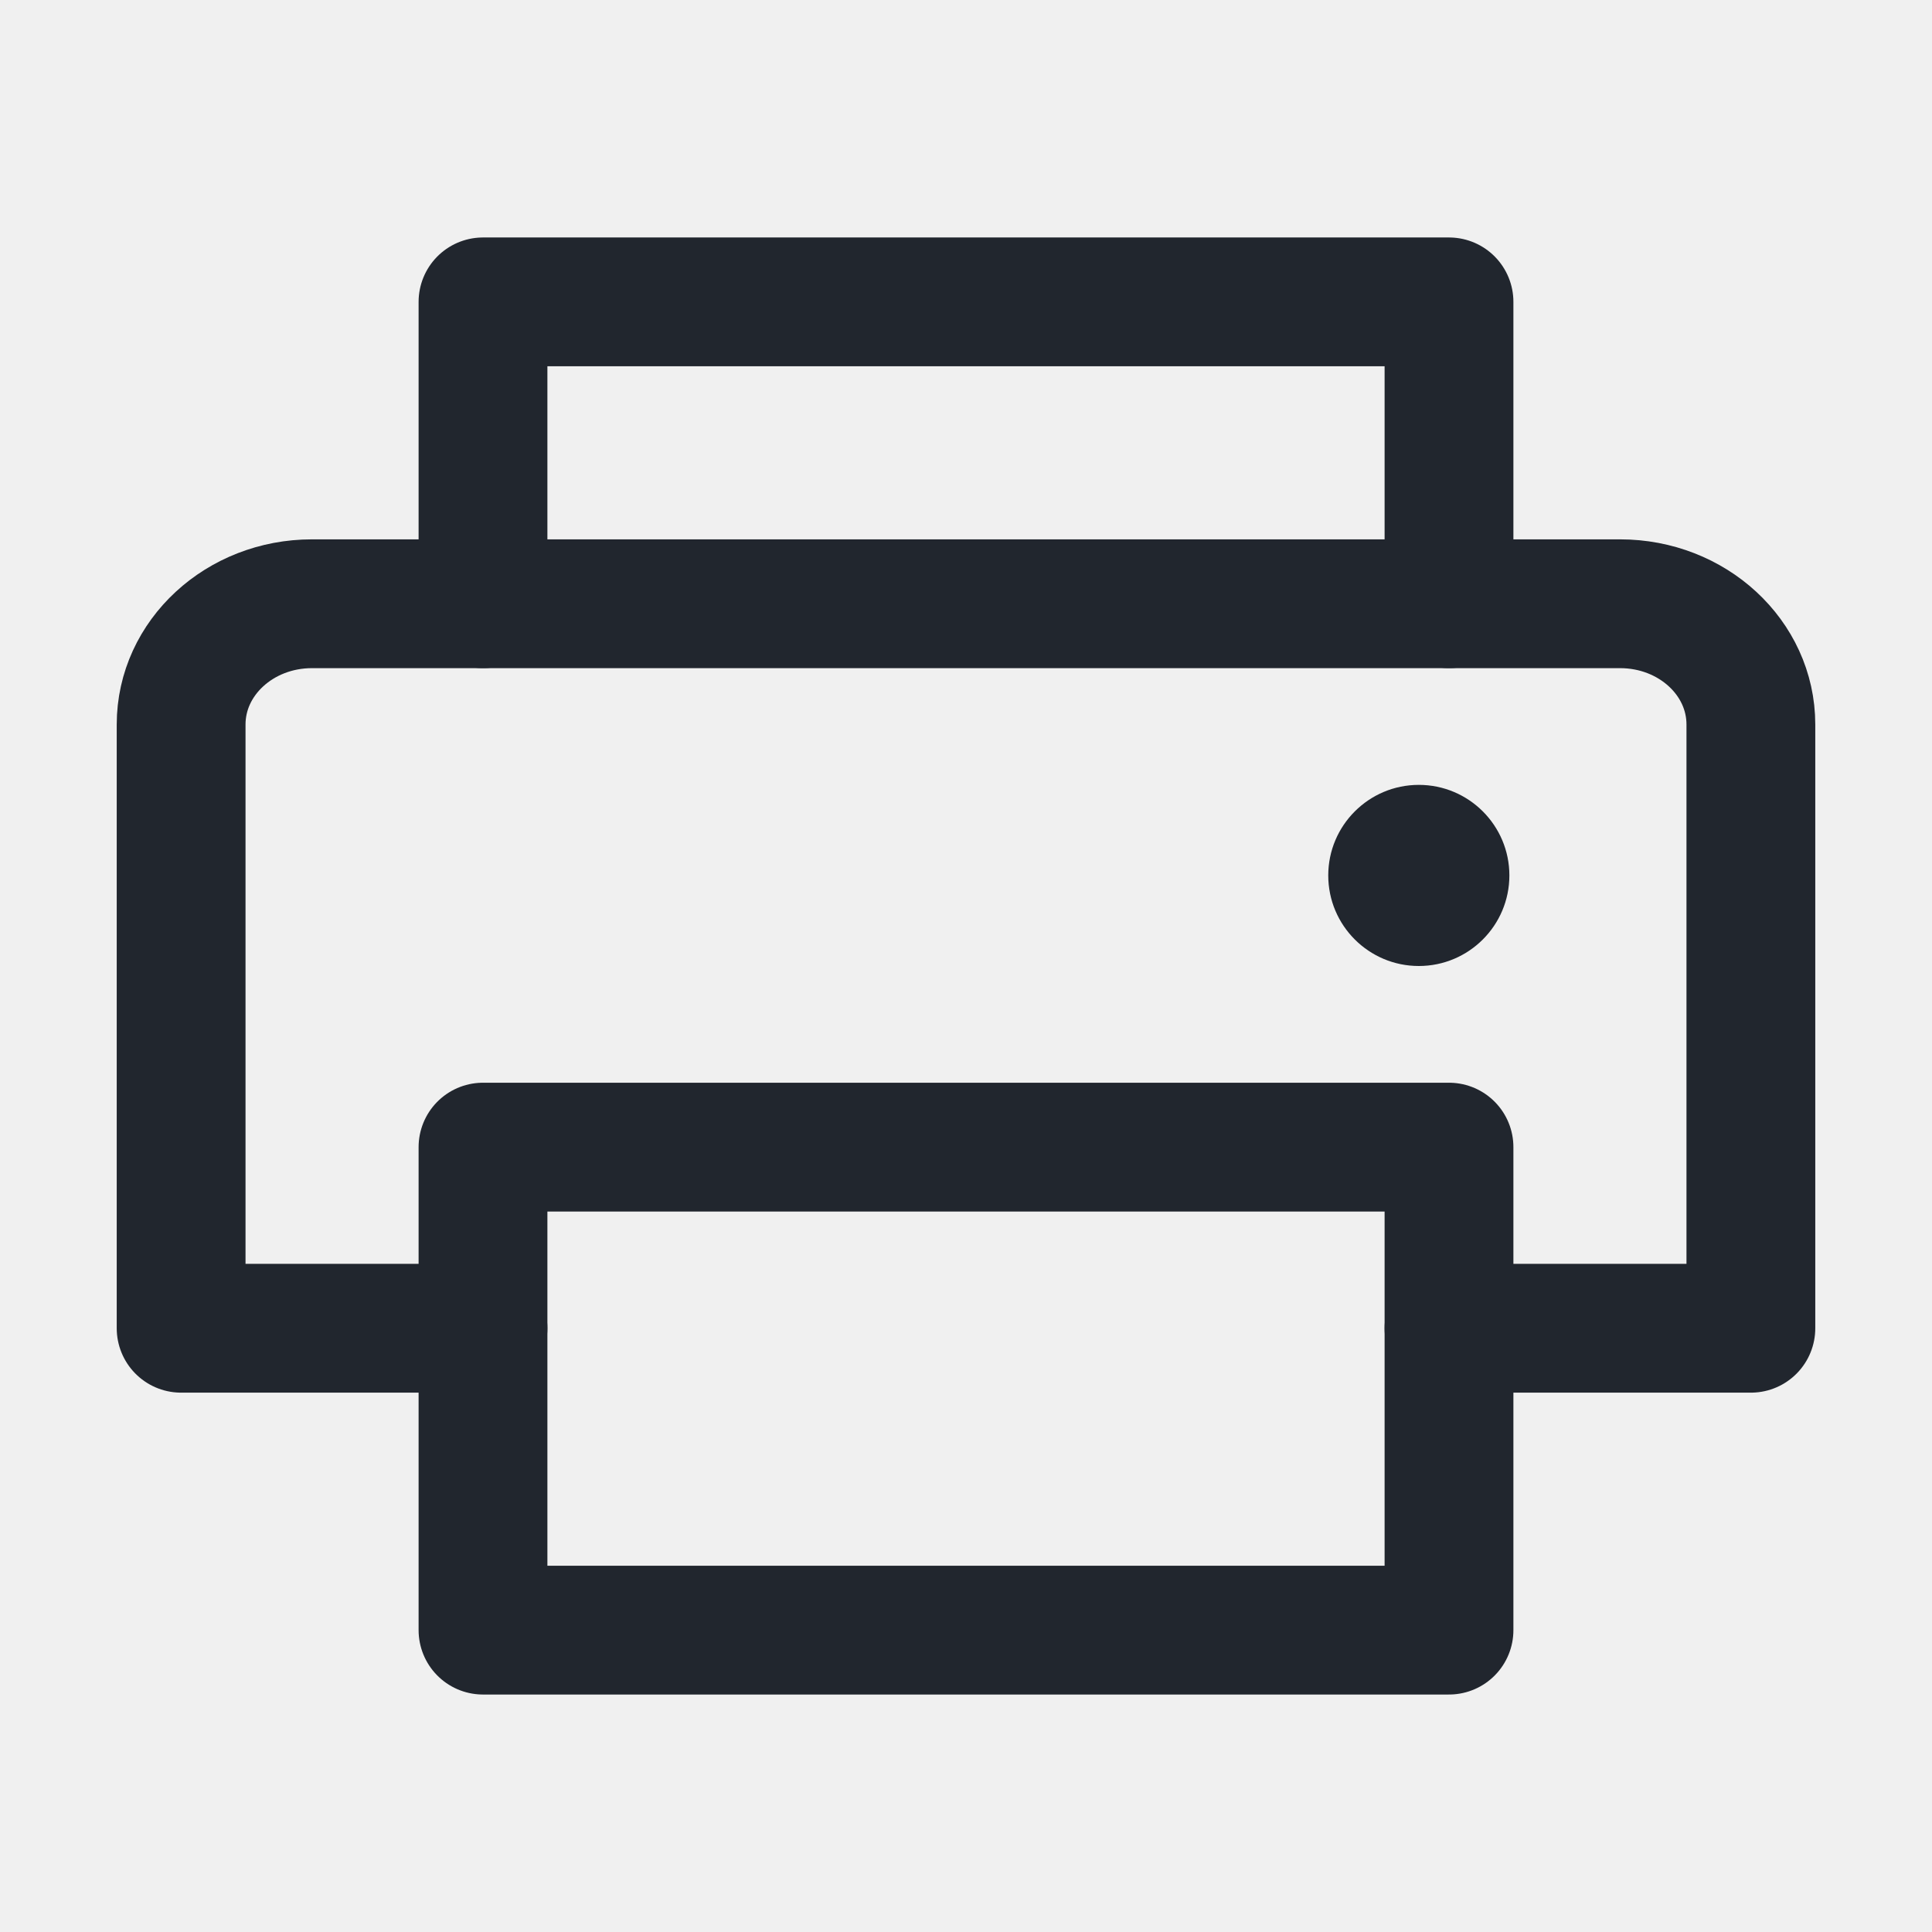
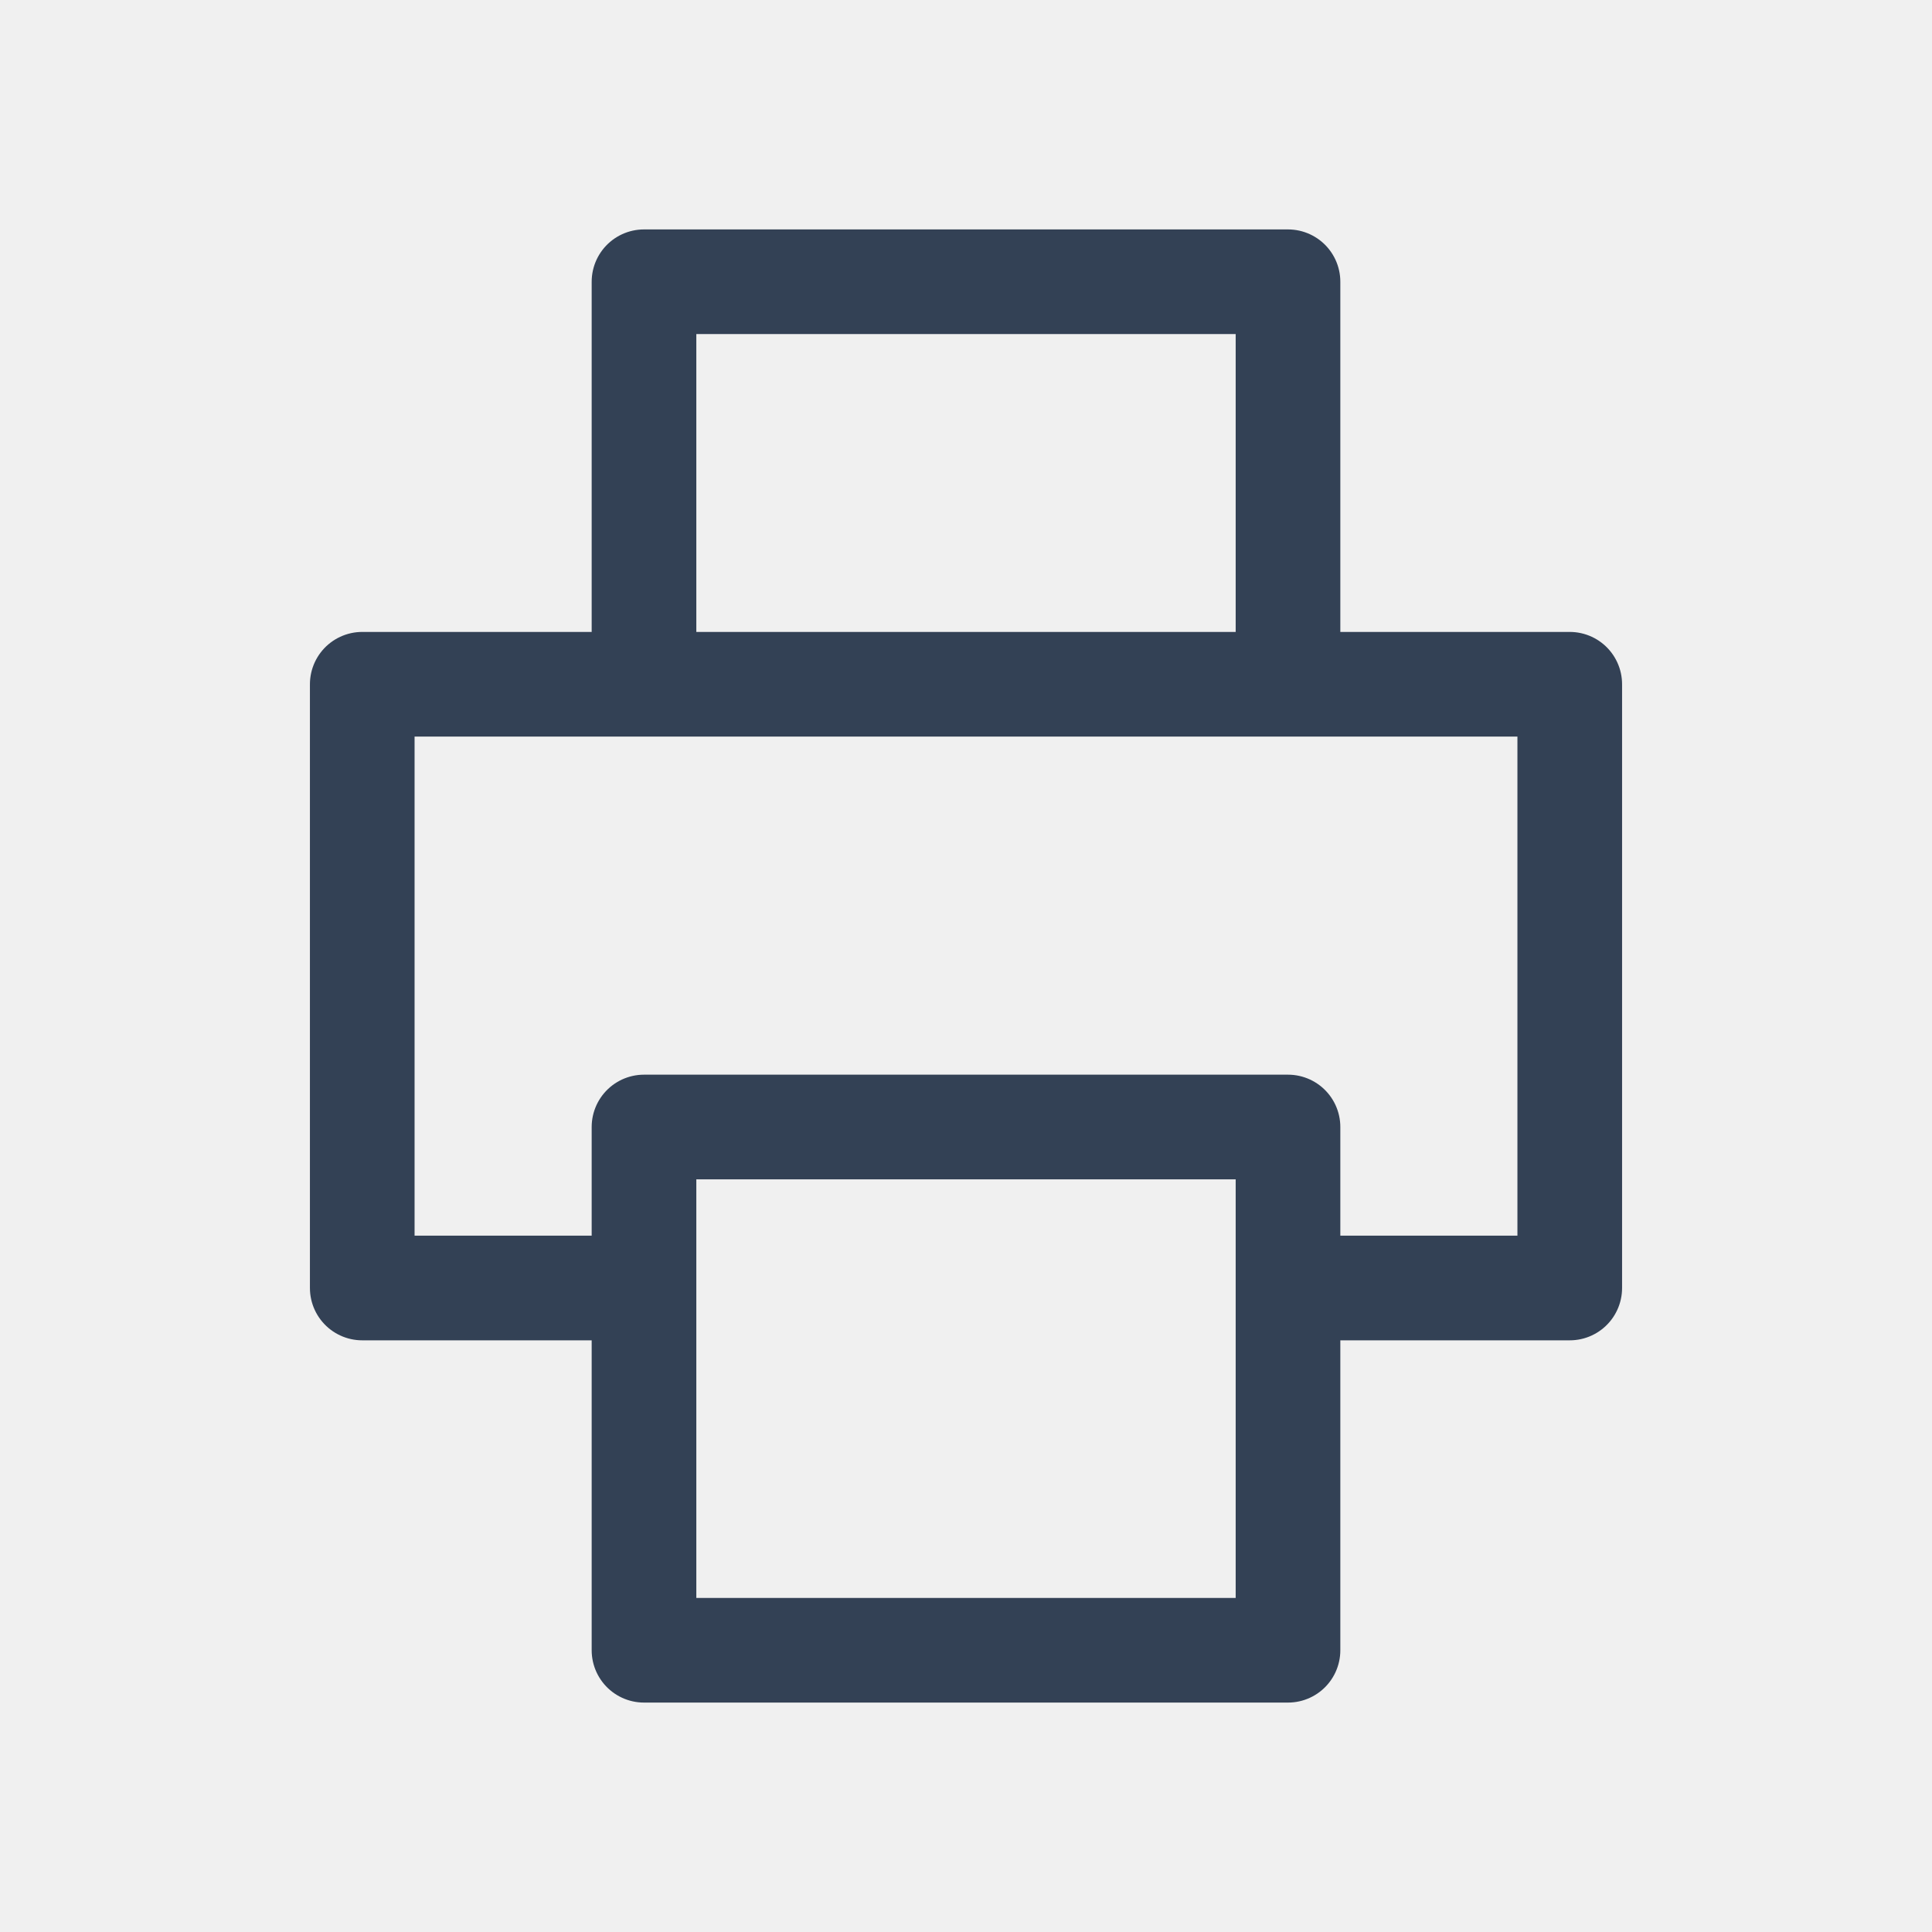
<svg xmlns="http://www.w3.org/2000/svg" width="24" height="24" viewBox="0 0 24 24" fill="none">
-   <g clip-path="url(#clip0_8_2902)">
-     <path d="M6 7.5V3.75H18V7.5" stroke="#21262E" stroke-width="1.6" stroke-linecap="round" stroke-linejoin="round" />
-     <path d="M18 14.25H6V20.25H18V14.25Z" stroke="#21262E" stroke-width="1.6" stroke-linecap="round" stroke-linejoin="round" />
-     <path d="M6 16.5H2.25V9C2.25 8.171 2.978 7.5 3.875 7.5H20.125C21.023 7.5 21.75 8.171 21.75 9V16.5H18" stroke="#21262E" stroke-width="1.6" stroke-linecap="round" stroke-linejoin="round" />
-     <path d="M17.625 12C18.246 12 18.75 11.496 18.75 10.875C18.75 10.254 18.246 9.75 17.625 9.75C17.004 9.75 16.5 10.254 16.5 10.875C16.5 11.496 17.004 12 17.625 12Z" fill="#21262E" />
-   </g>
-   <defs>
-     <clipPath id="clip0_8_2902">
-       <rect width="24" height="24" fill="white" />
-     </clipPath>
-   </defs>
+   <path d="M8 8.5V3.5H16V8.5M8 8.5H4.5V16H8M8 8.5H16M16 8.5H19.5V16H16M8 16V20.5H16V16M8 16V14H16V16" stroke-width="1.3" stroke-linecap="round" stroke-linejoin="round" stroke="#334155" />
</svg>
